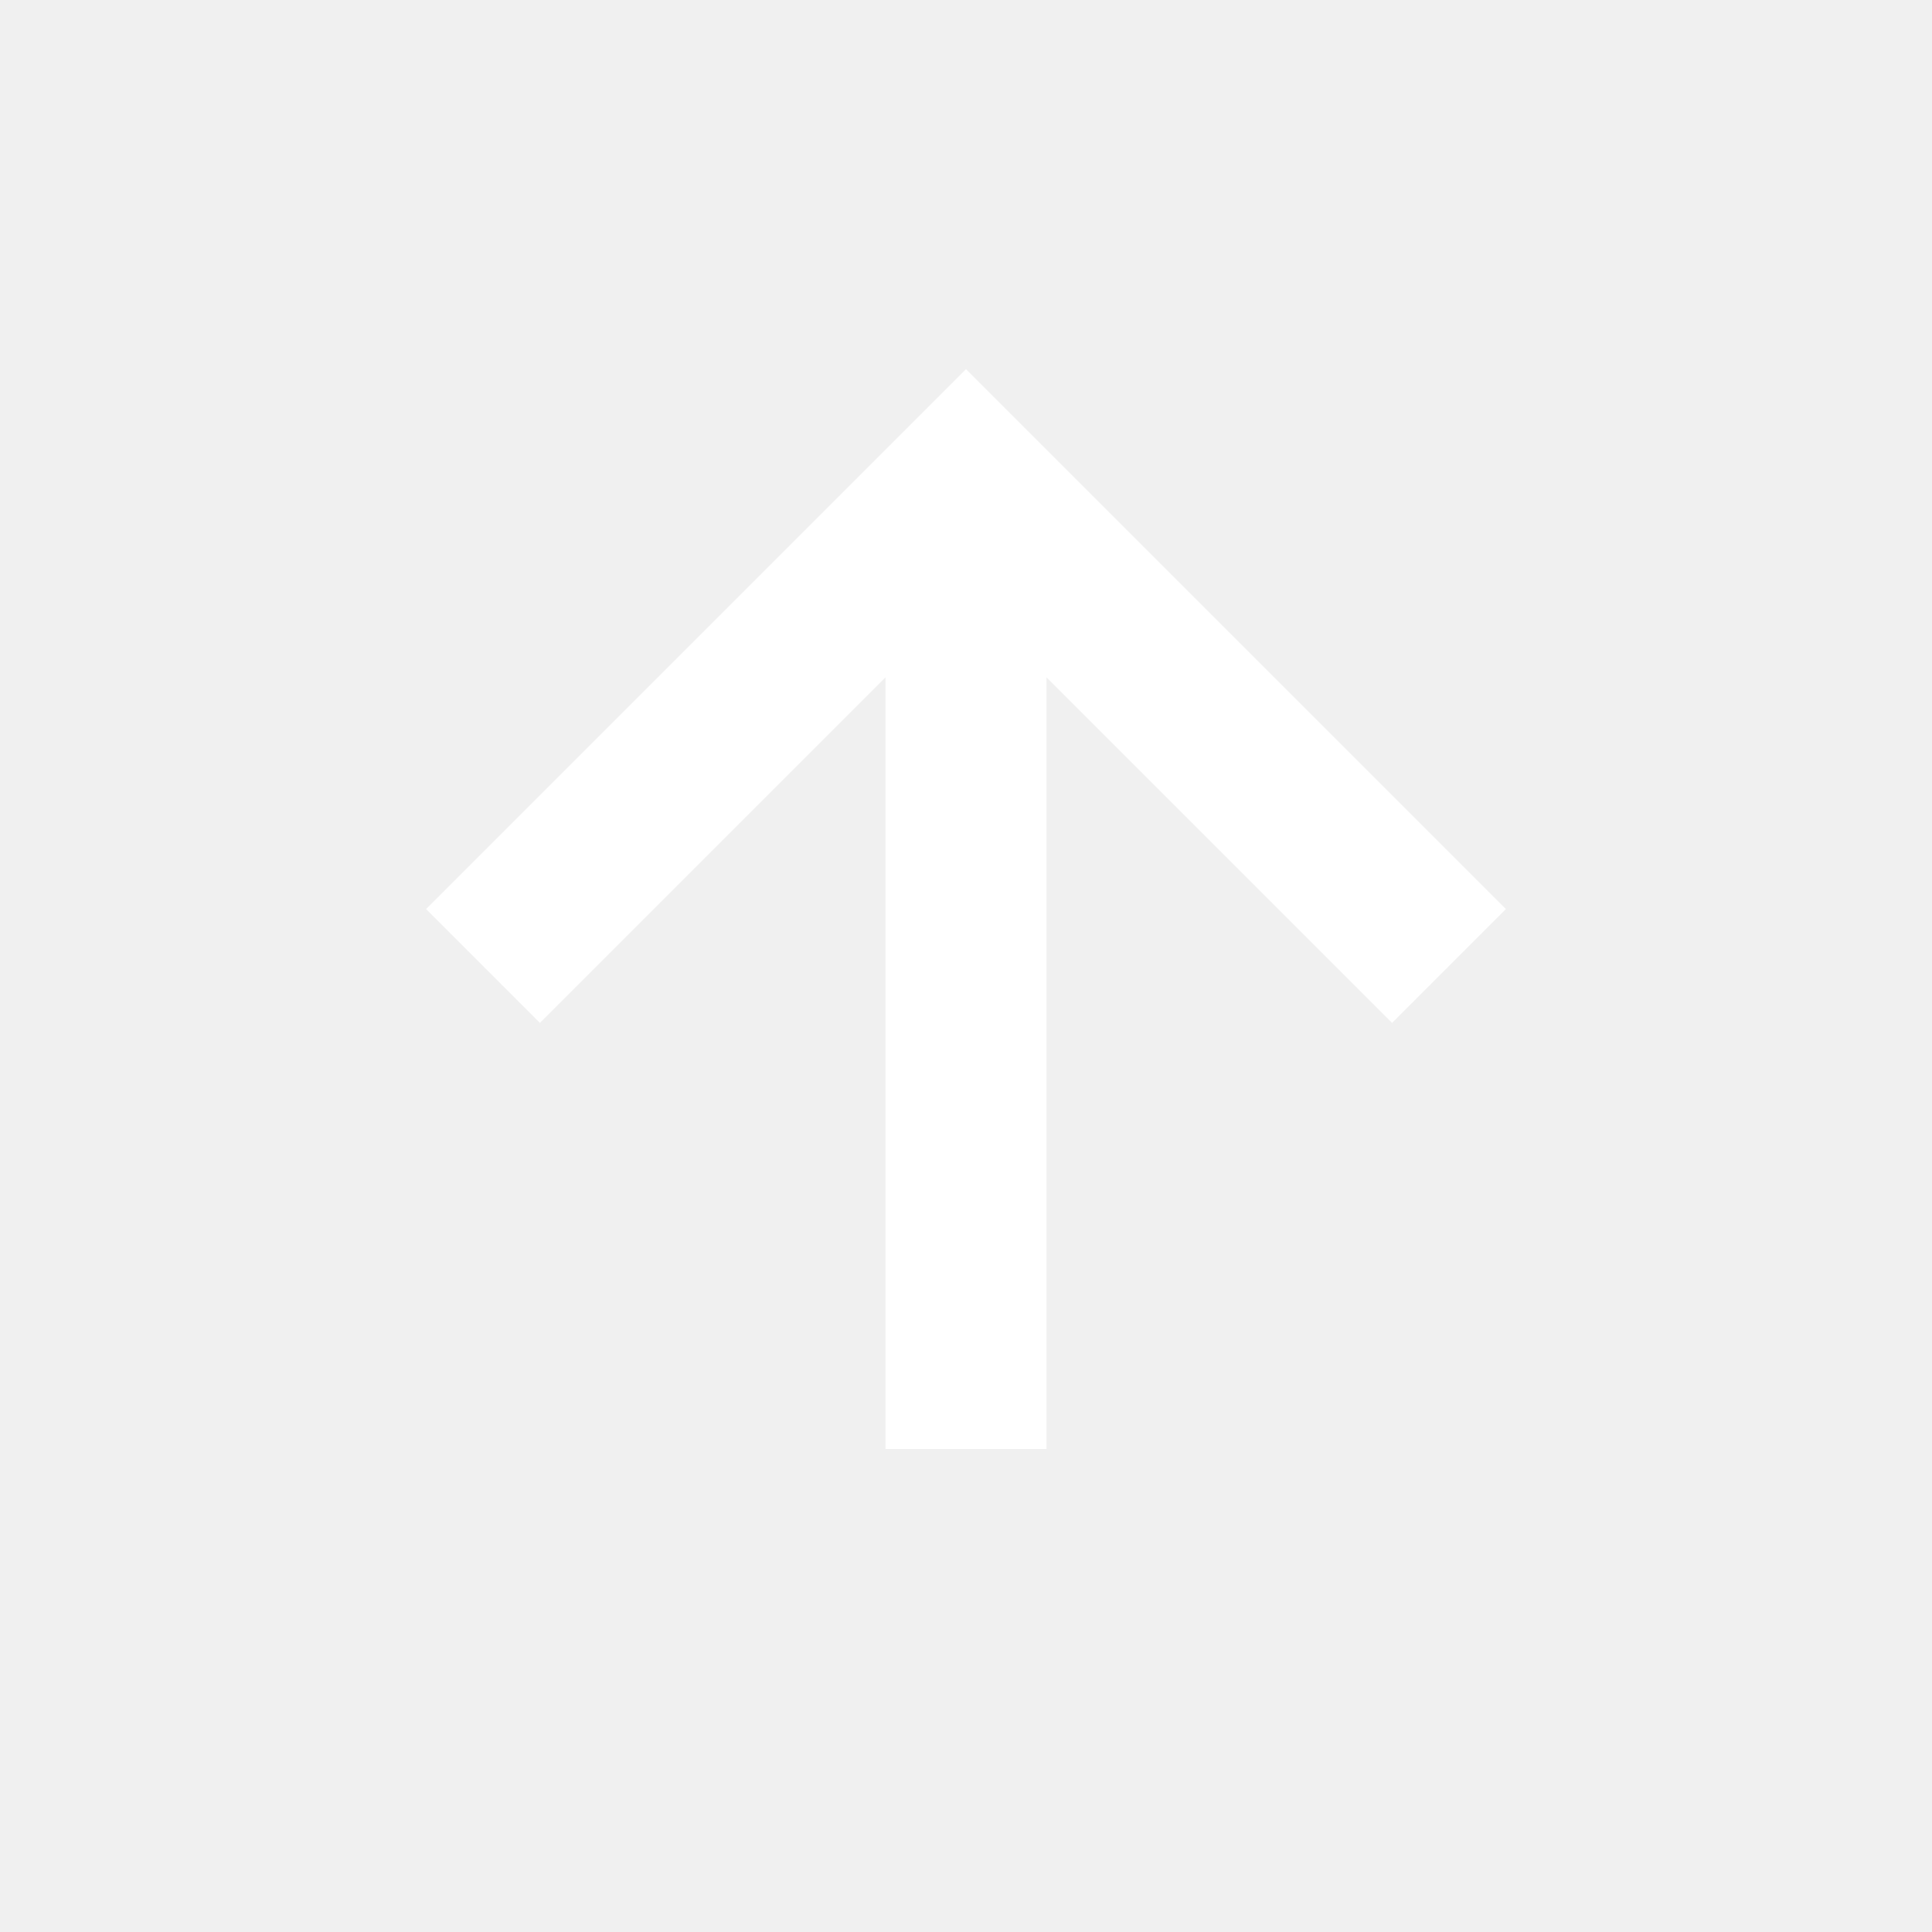
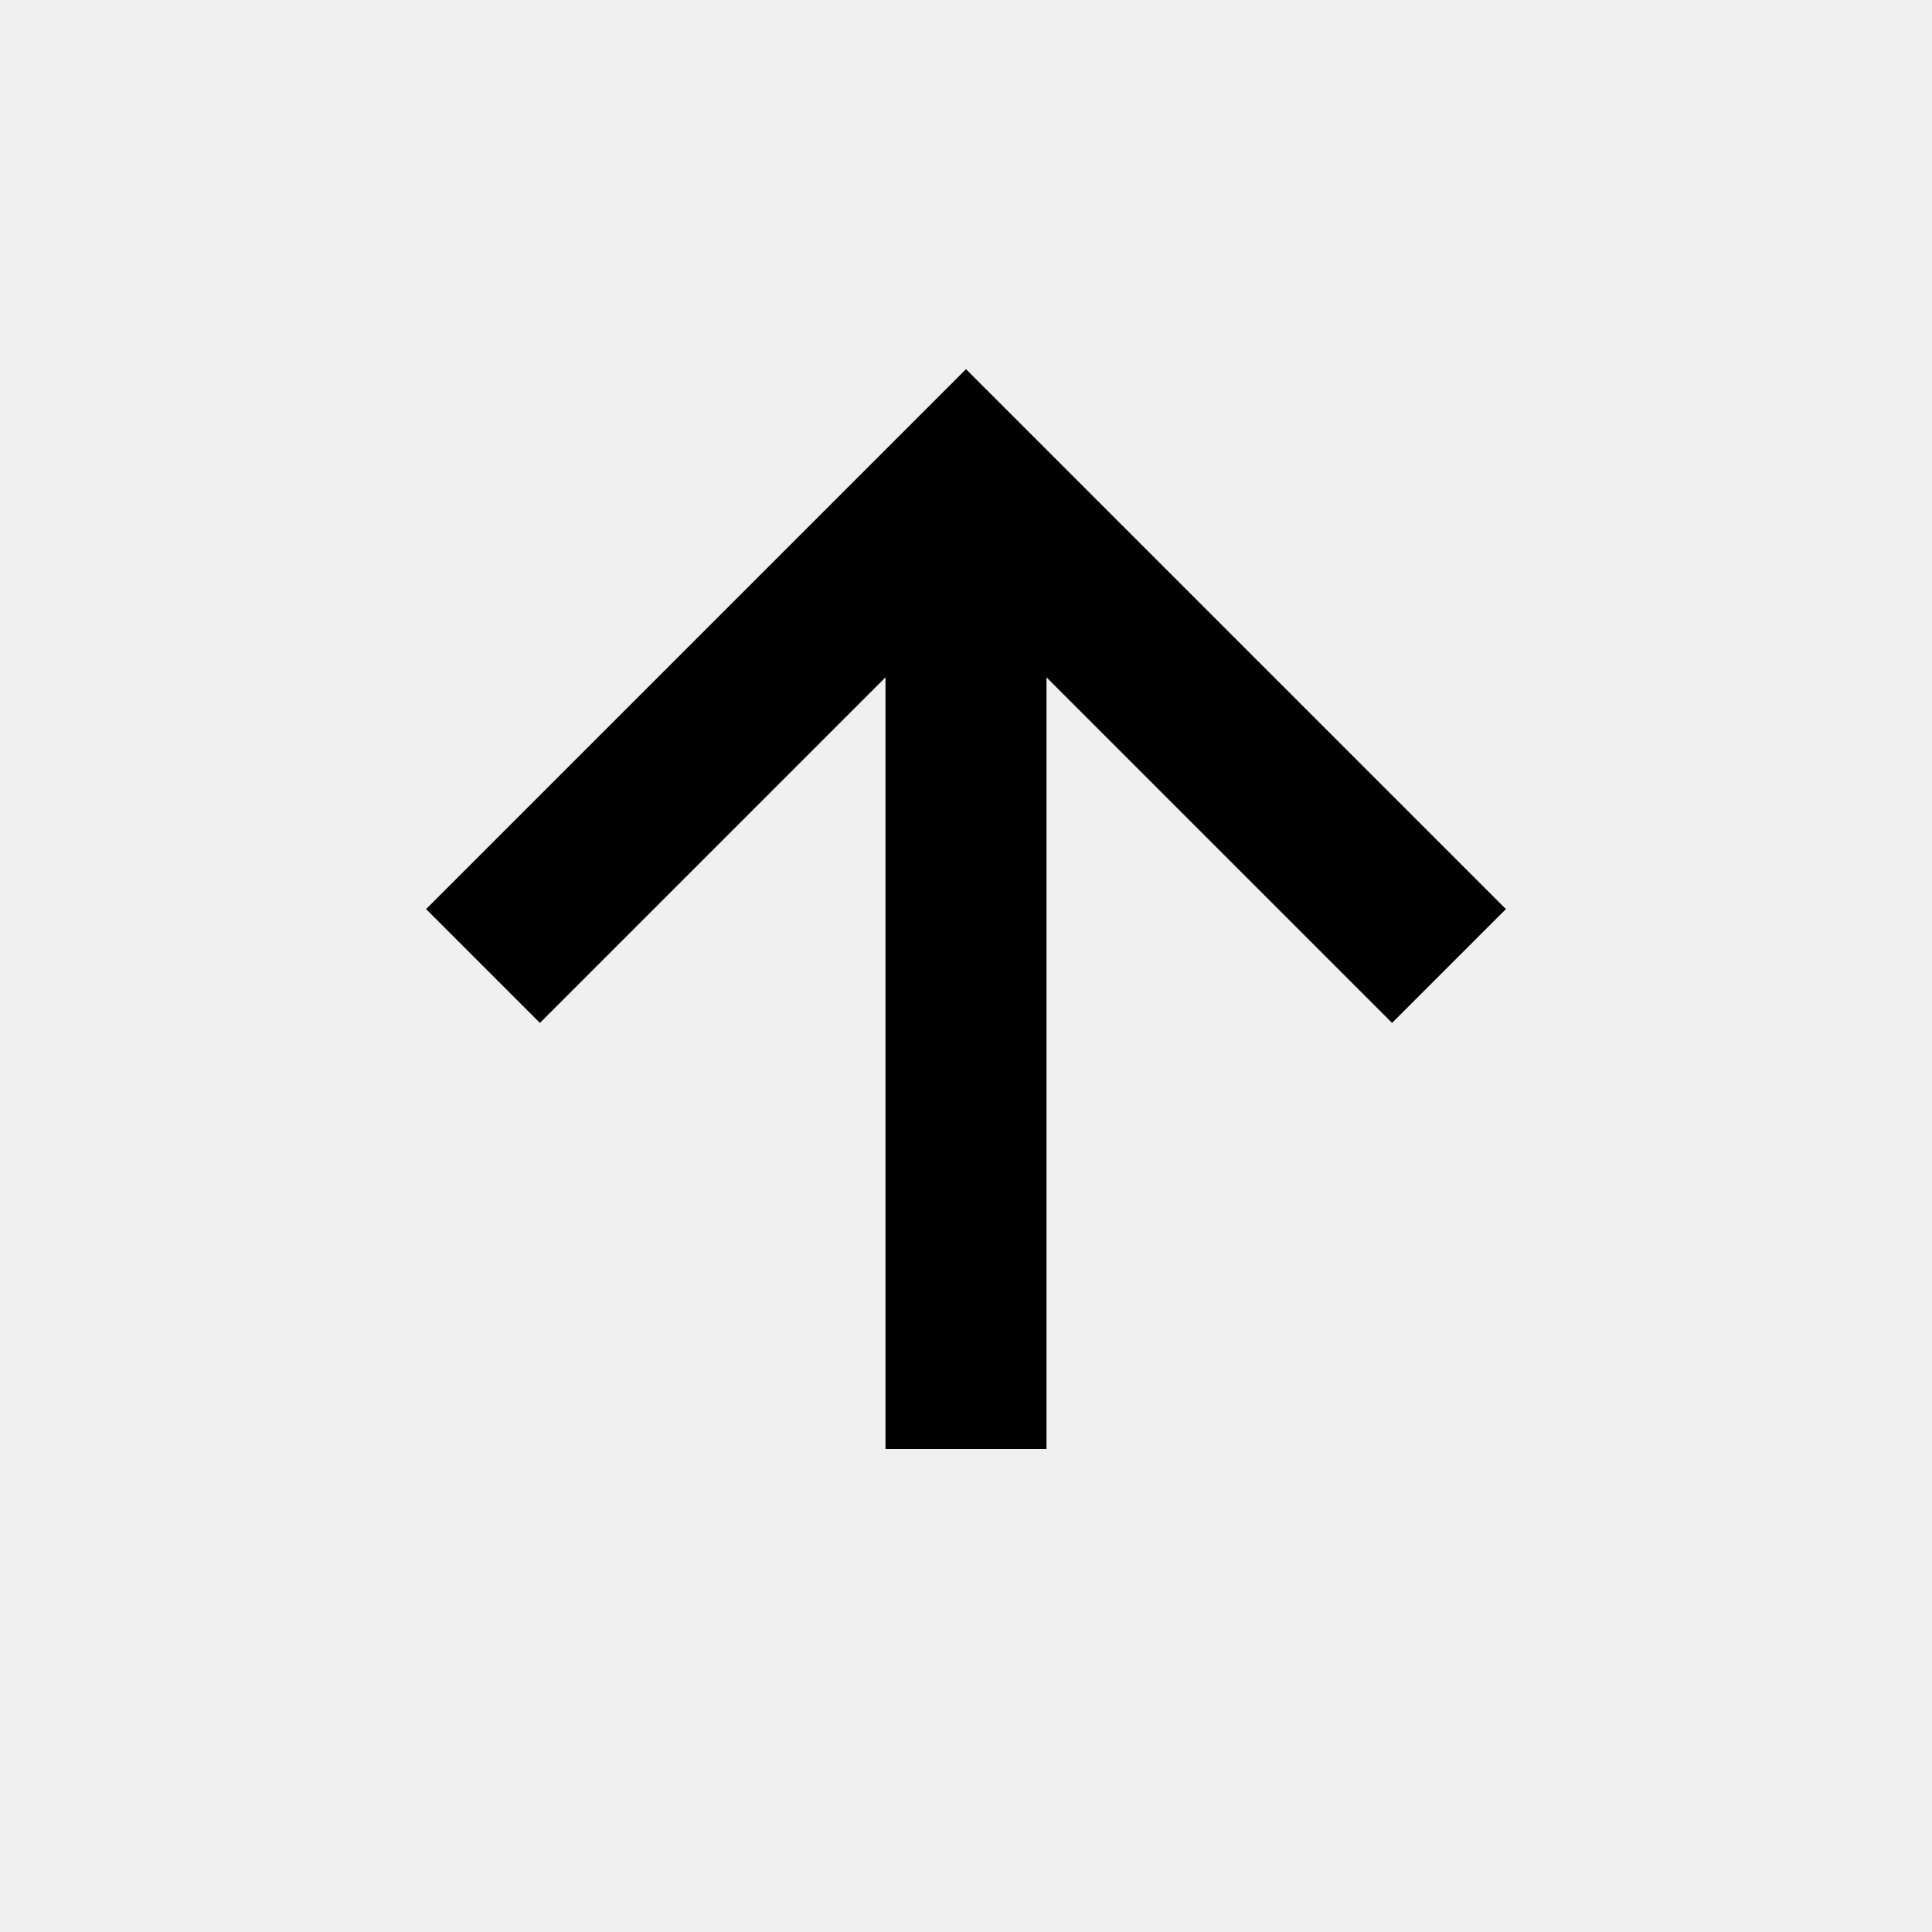
- <svg xmlns="http://www.w3.org/2000/svg" width="24" height="24" fill="#ffffff" viewBox="0 0 24 24">
+ <svg xmlns="http://www.w3.org/2000/svg" width="24" height="24" fill="#000000" viewBox="0 0 24 24">
  <path d="M11 8.414V18h2V8.414l4.293 4.293 1.414-1.414L12 4.586l-6.707 6.707 1.414 1.414z" />
</svg>
